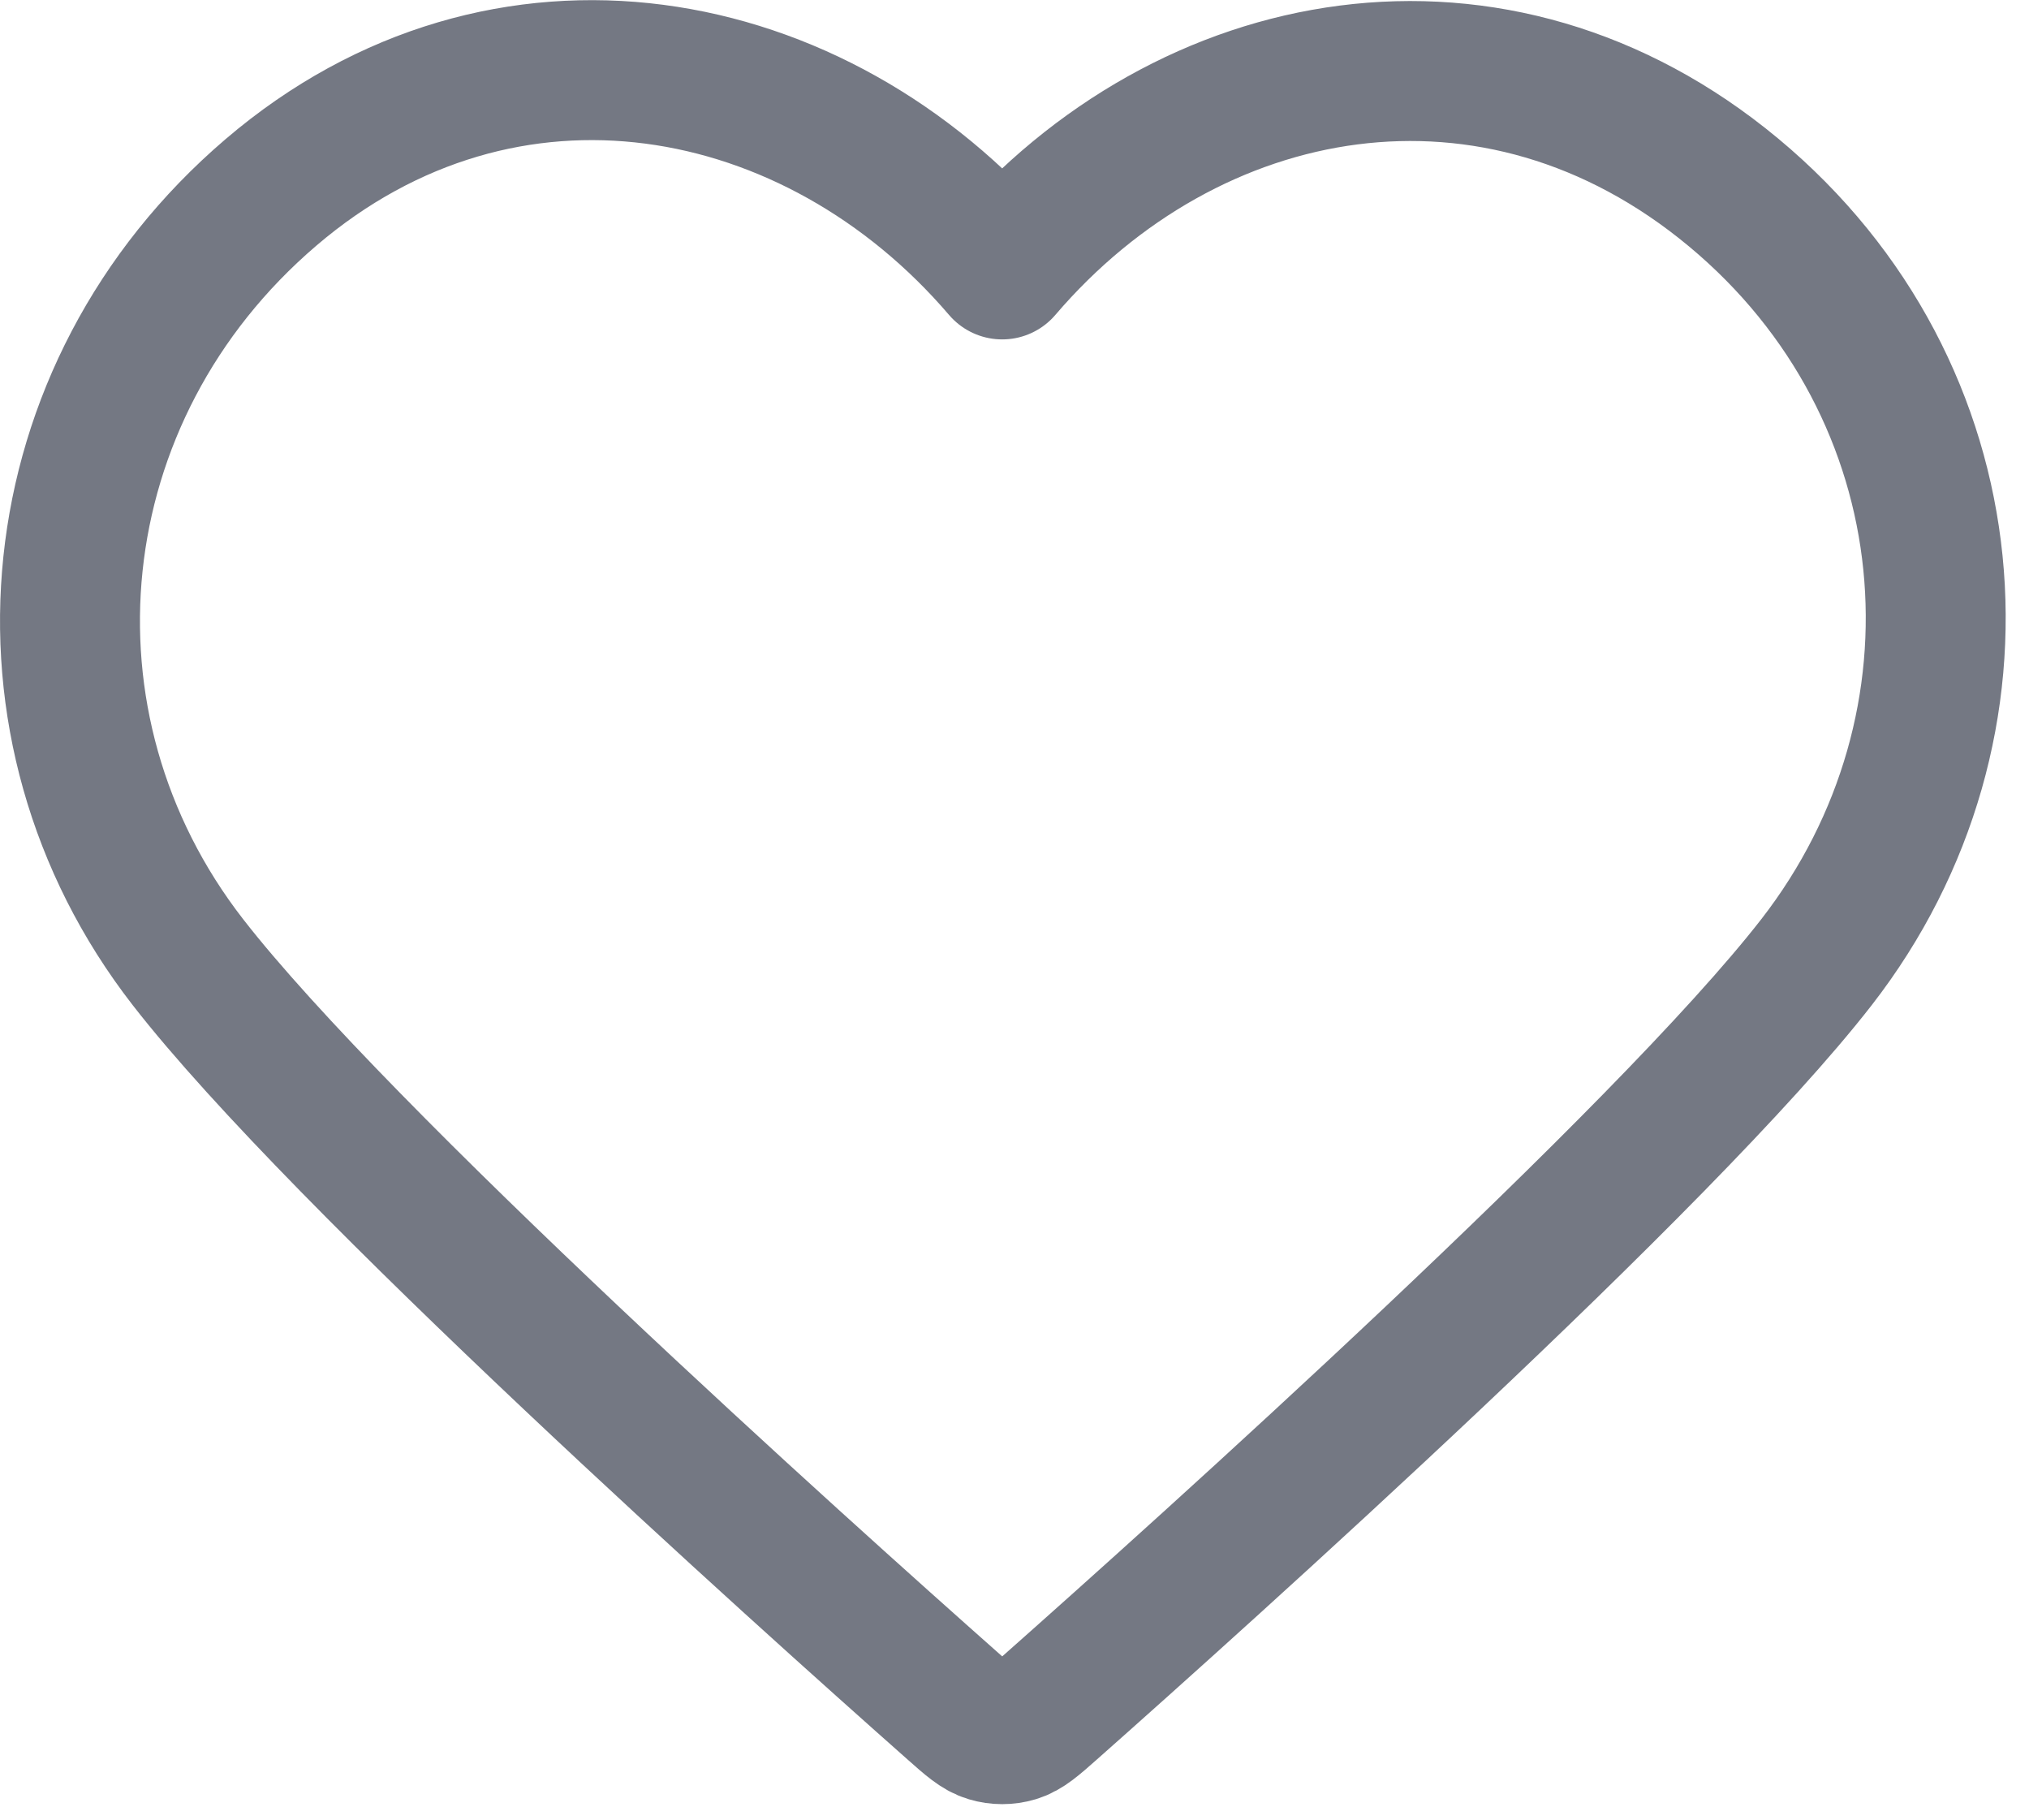
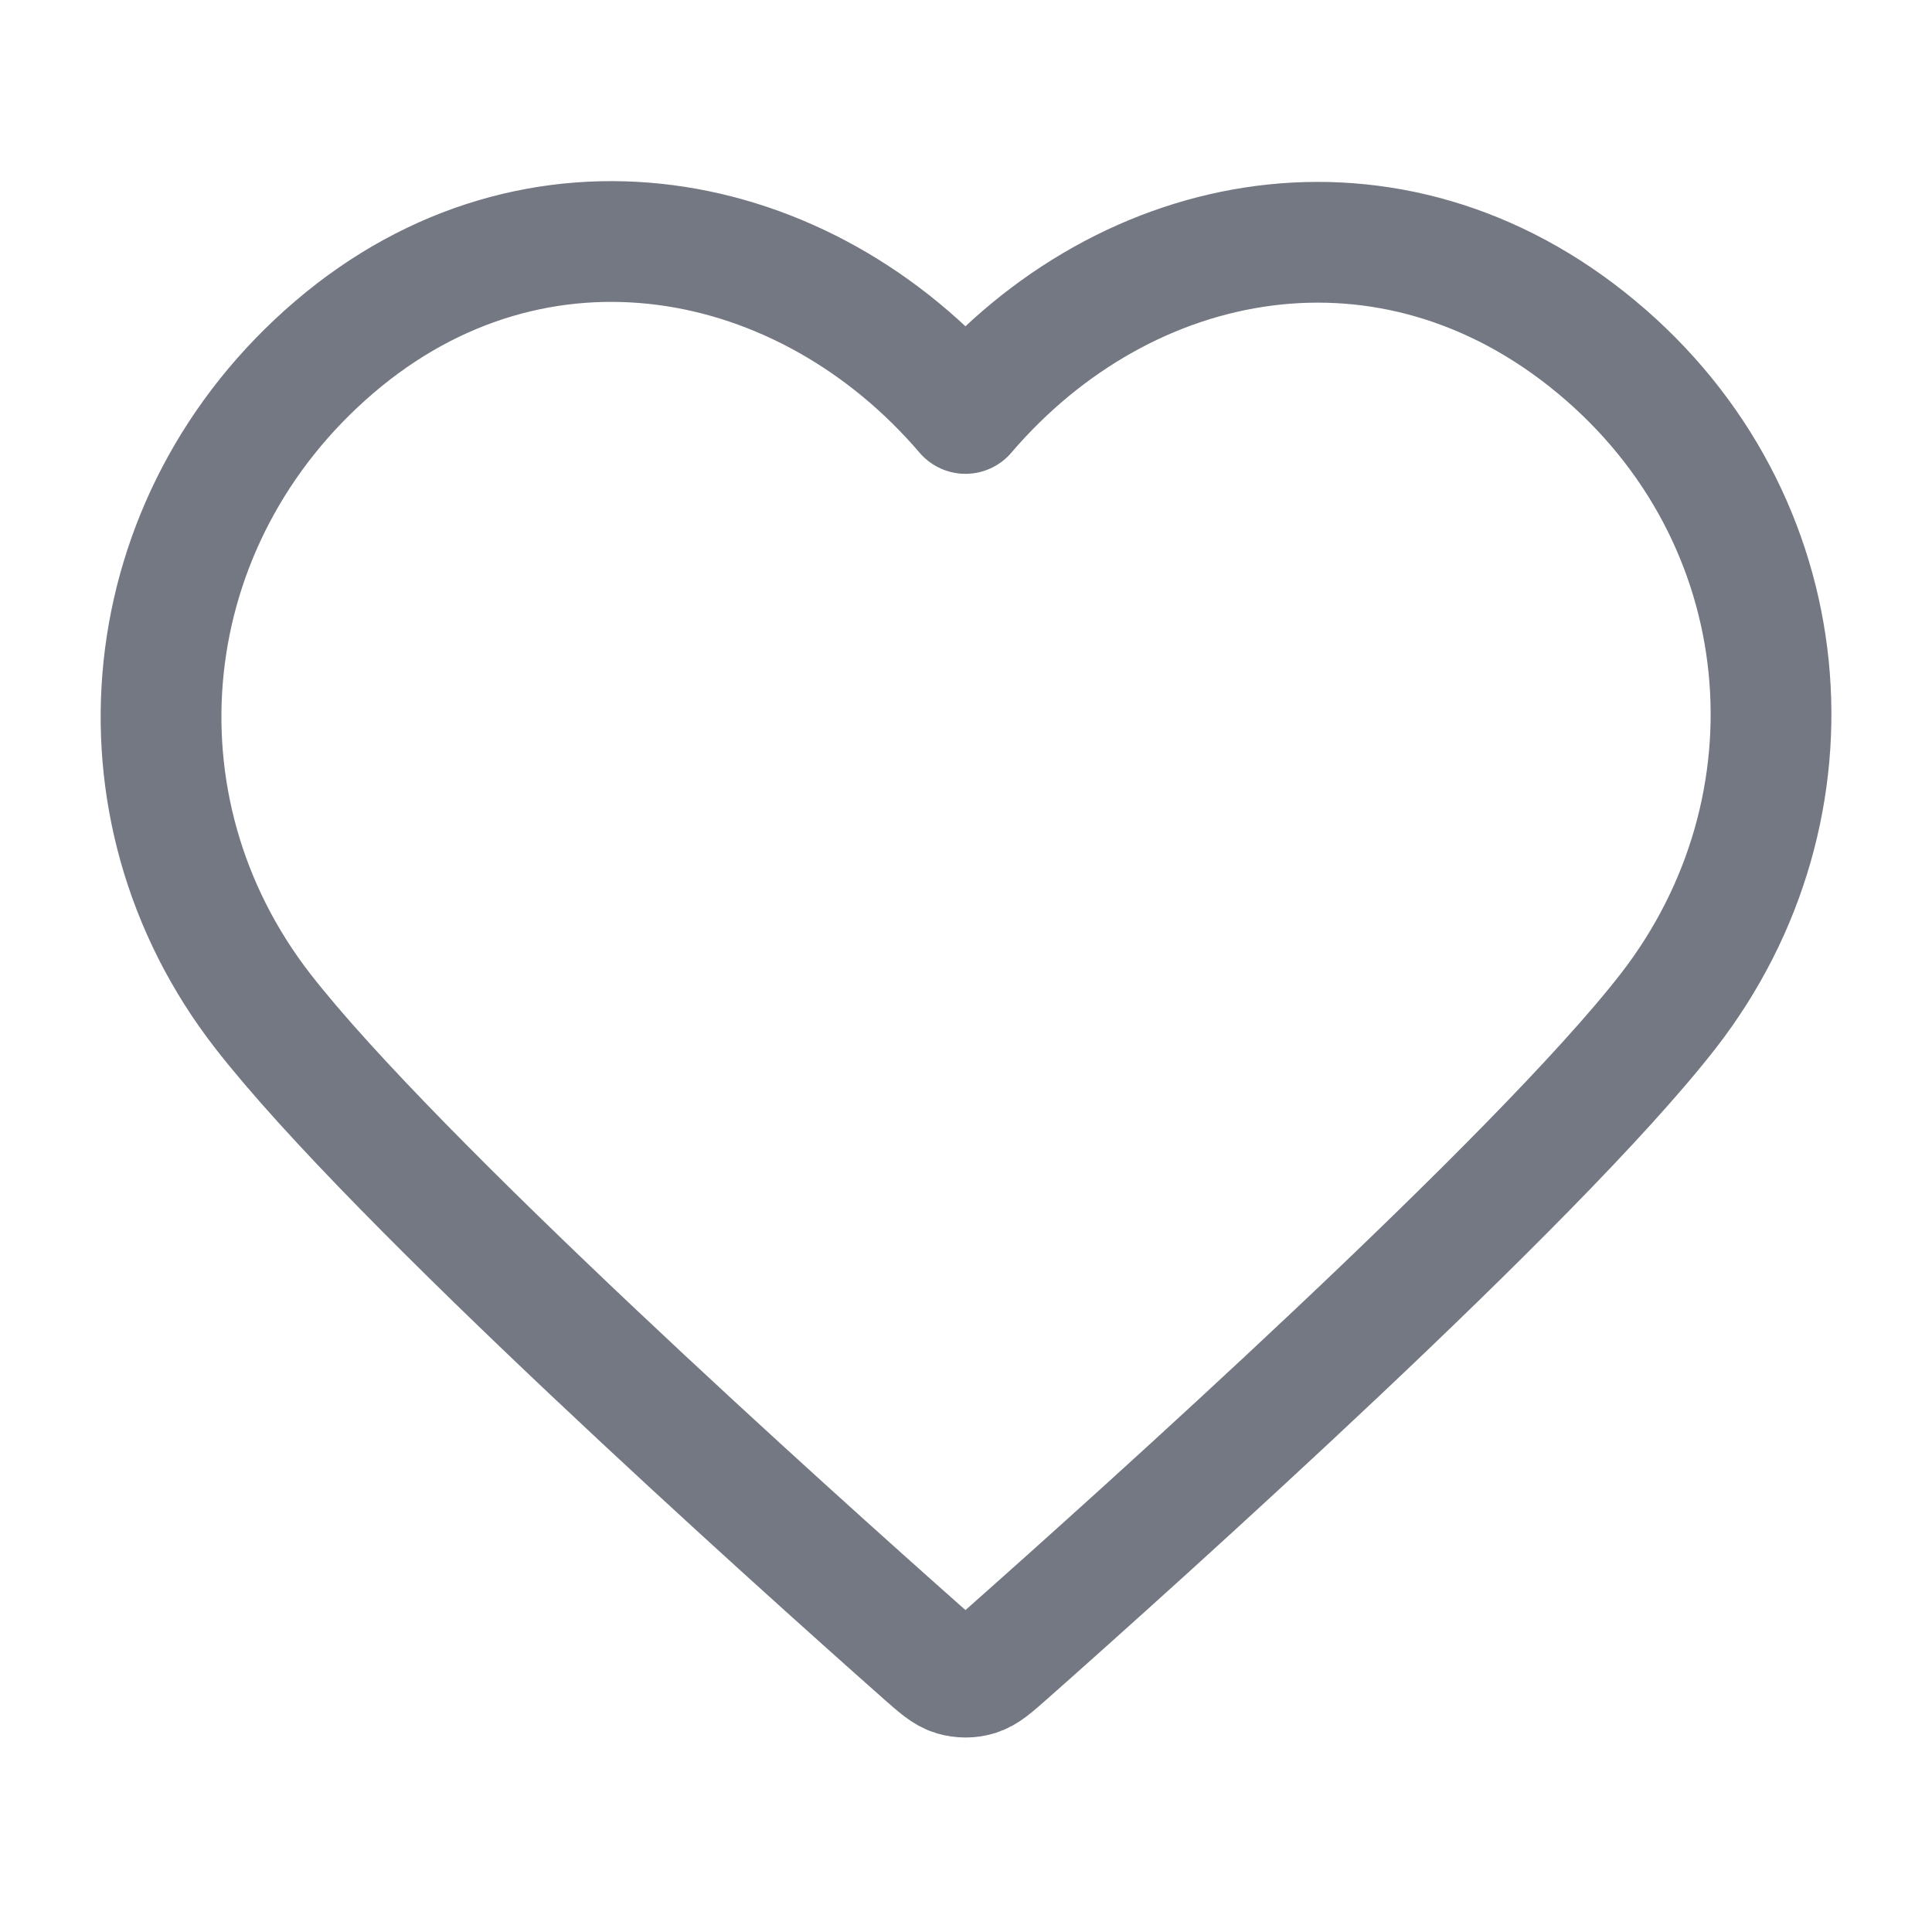
- <svg xmlns="http://www.w3.org/2000/svg" width="29" height="26" viewBox="0 0 29 26" fill="none">
-   <path fill-rule="evenodd" clip-rule="evenodd" d="M14.324 3.85C11.658 0.733 7.213 -0.105 3.873 2.749C0.533 5.602 0.063 10.374 2.686 13.749C4.866 16.555 11.466 22.474 13.63 24.39C13.871 24.604 13.992 24.711 14.134 24.753C14.257 24.79 14.392 24.79 14.515 24.753C14.656 24.711 14.777 24.604 15.019 24.39C17.182 22.474 23.782 16.555 25.963 13.749C28.586 10.374 28.173 5.572 24.776 2.749C21.378 -0.075 16.99 0.733 14.324 3.85Z" stroke="#747883" stroke-width="2" stroke-linecap="round" stroke-linejoin="round" />
+ <svg xmlns="http://www.w3.org/2000/svg" width="32" height="32" viewBox="0 0 32 32" fill="none">
+   <path fill-rule="evenodd" clip-rule="evenodd" d="M15.991 6.848C13.325 3.731 8.88 2.893 5.54 5.747C2.2 8.601 1.73 13.372 4.353 16.747C6.533 19.553 13.133 25.472 15.296 27.388C15.539 27.602 15.659 27.709 15.801 27.751C15.924 27.788 16.059 27.788 16.182 27.751C16.323 27.709 16.444 27.602 16.686 27.388C18.849 25.472 25.449 19.553 27.63 16.747C30.253 13.372 29.84 8.57 26.442 5.747C23.045 2.923 18.657 3.731 15.991 6.848Z" stroke="#747883" stroke-width="2" stroke-linecap="round" stroke-linejoin="round" />
</svg>
